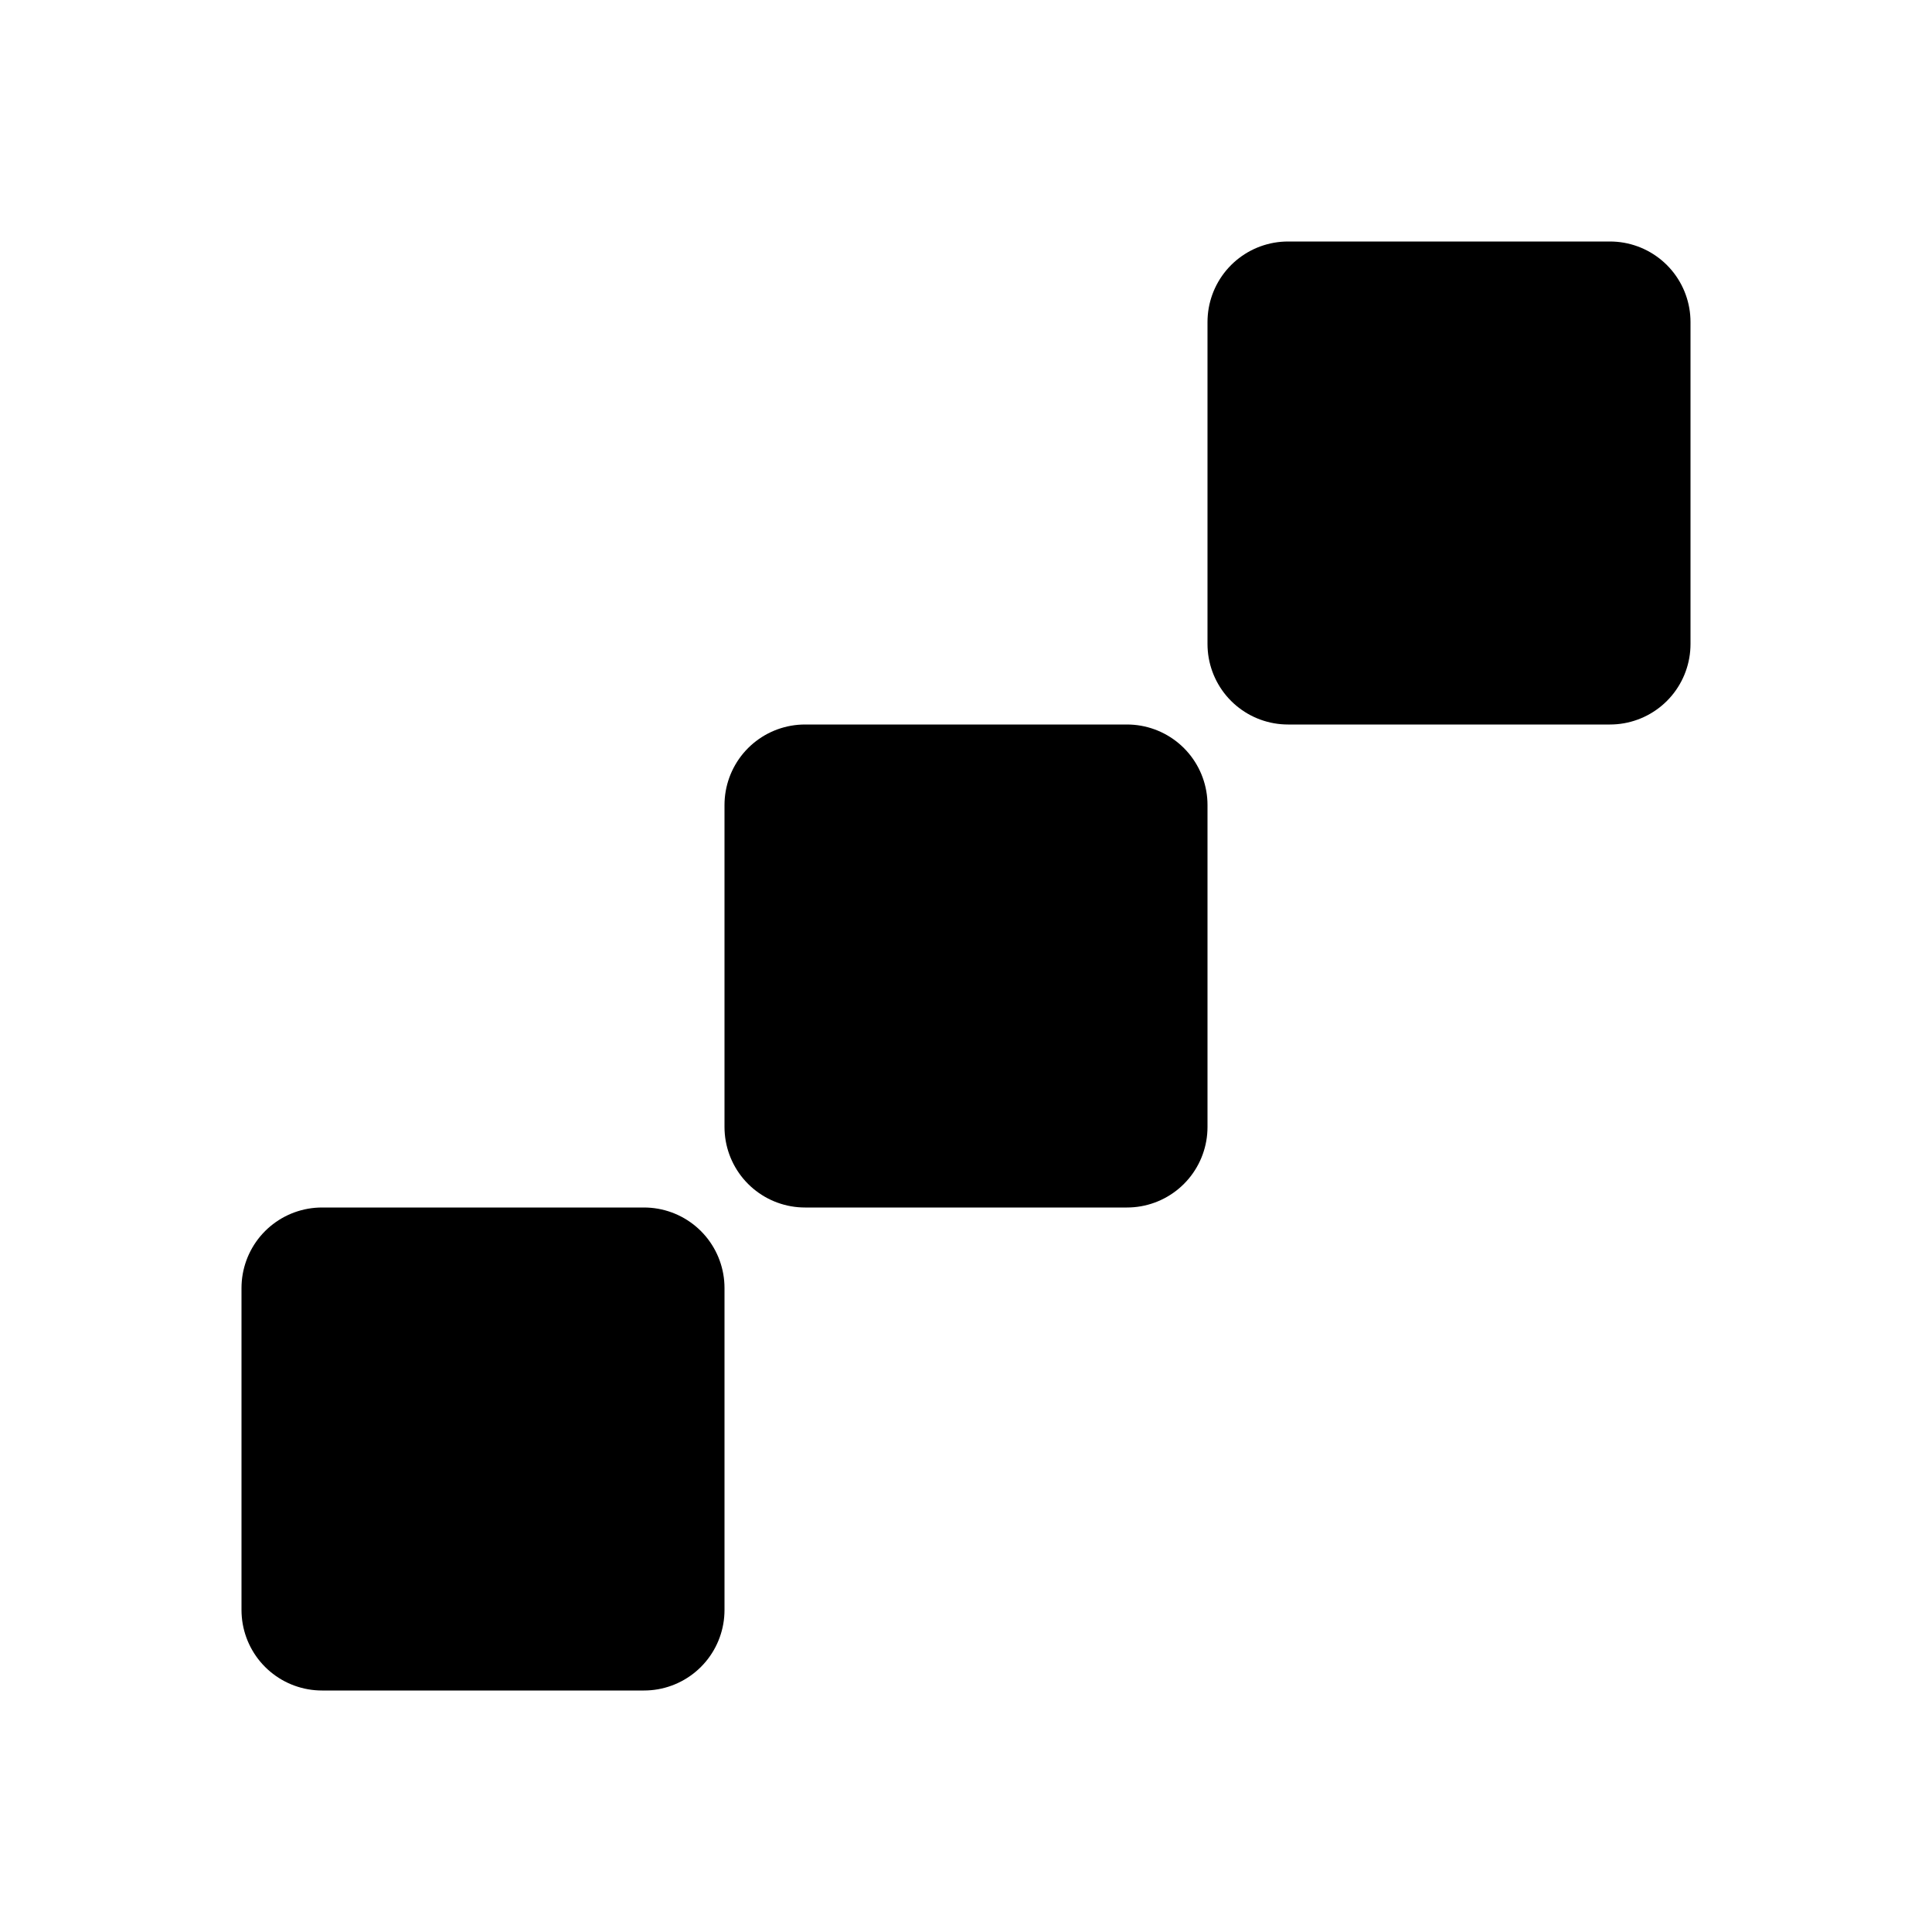
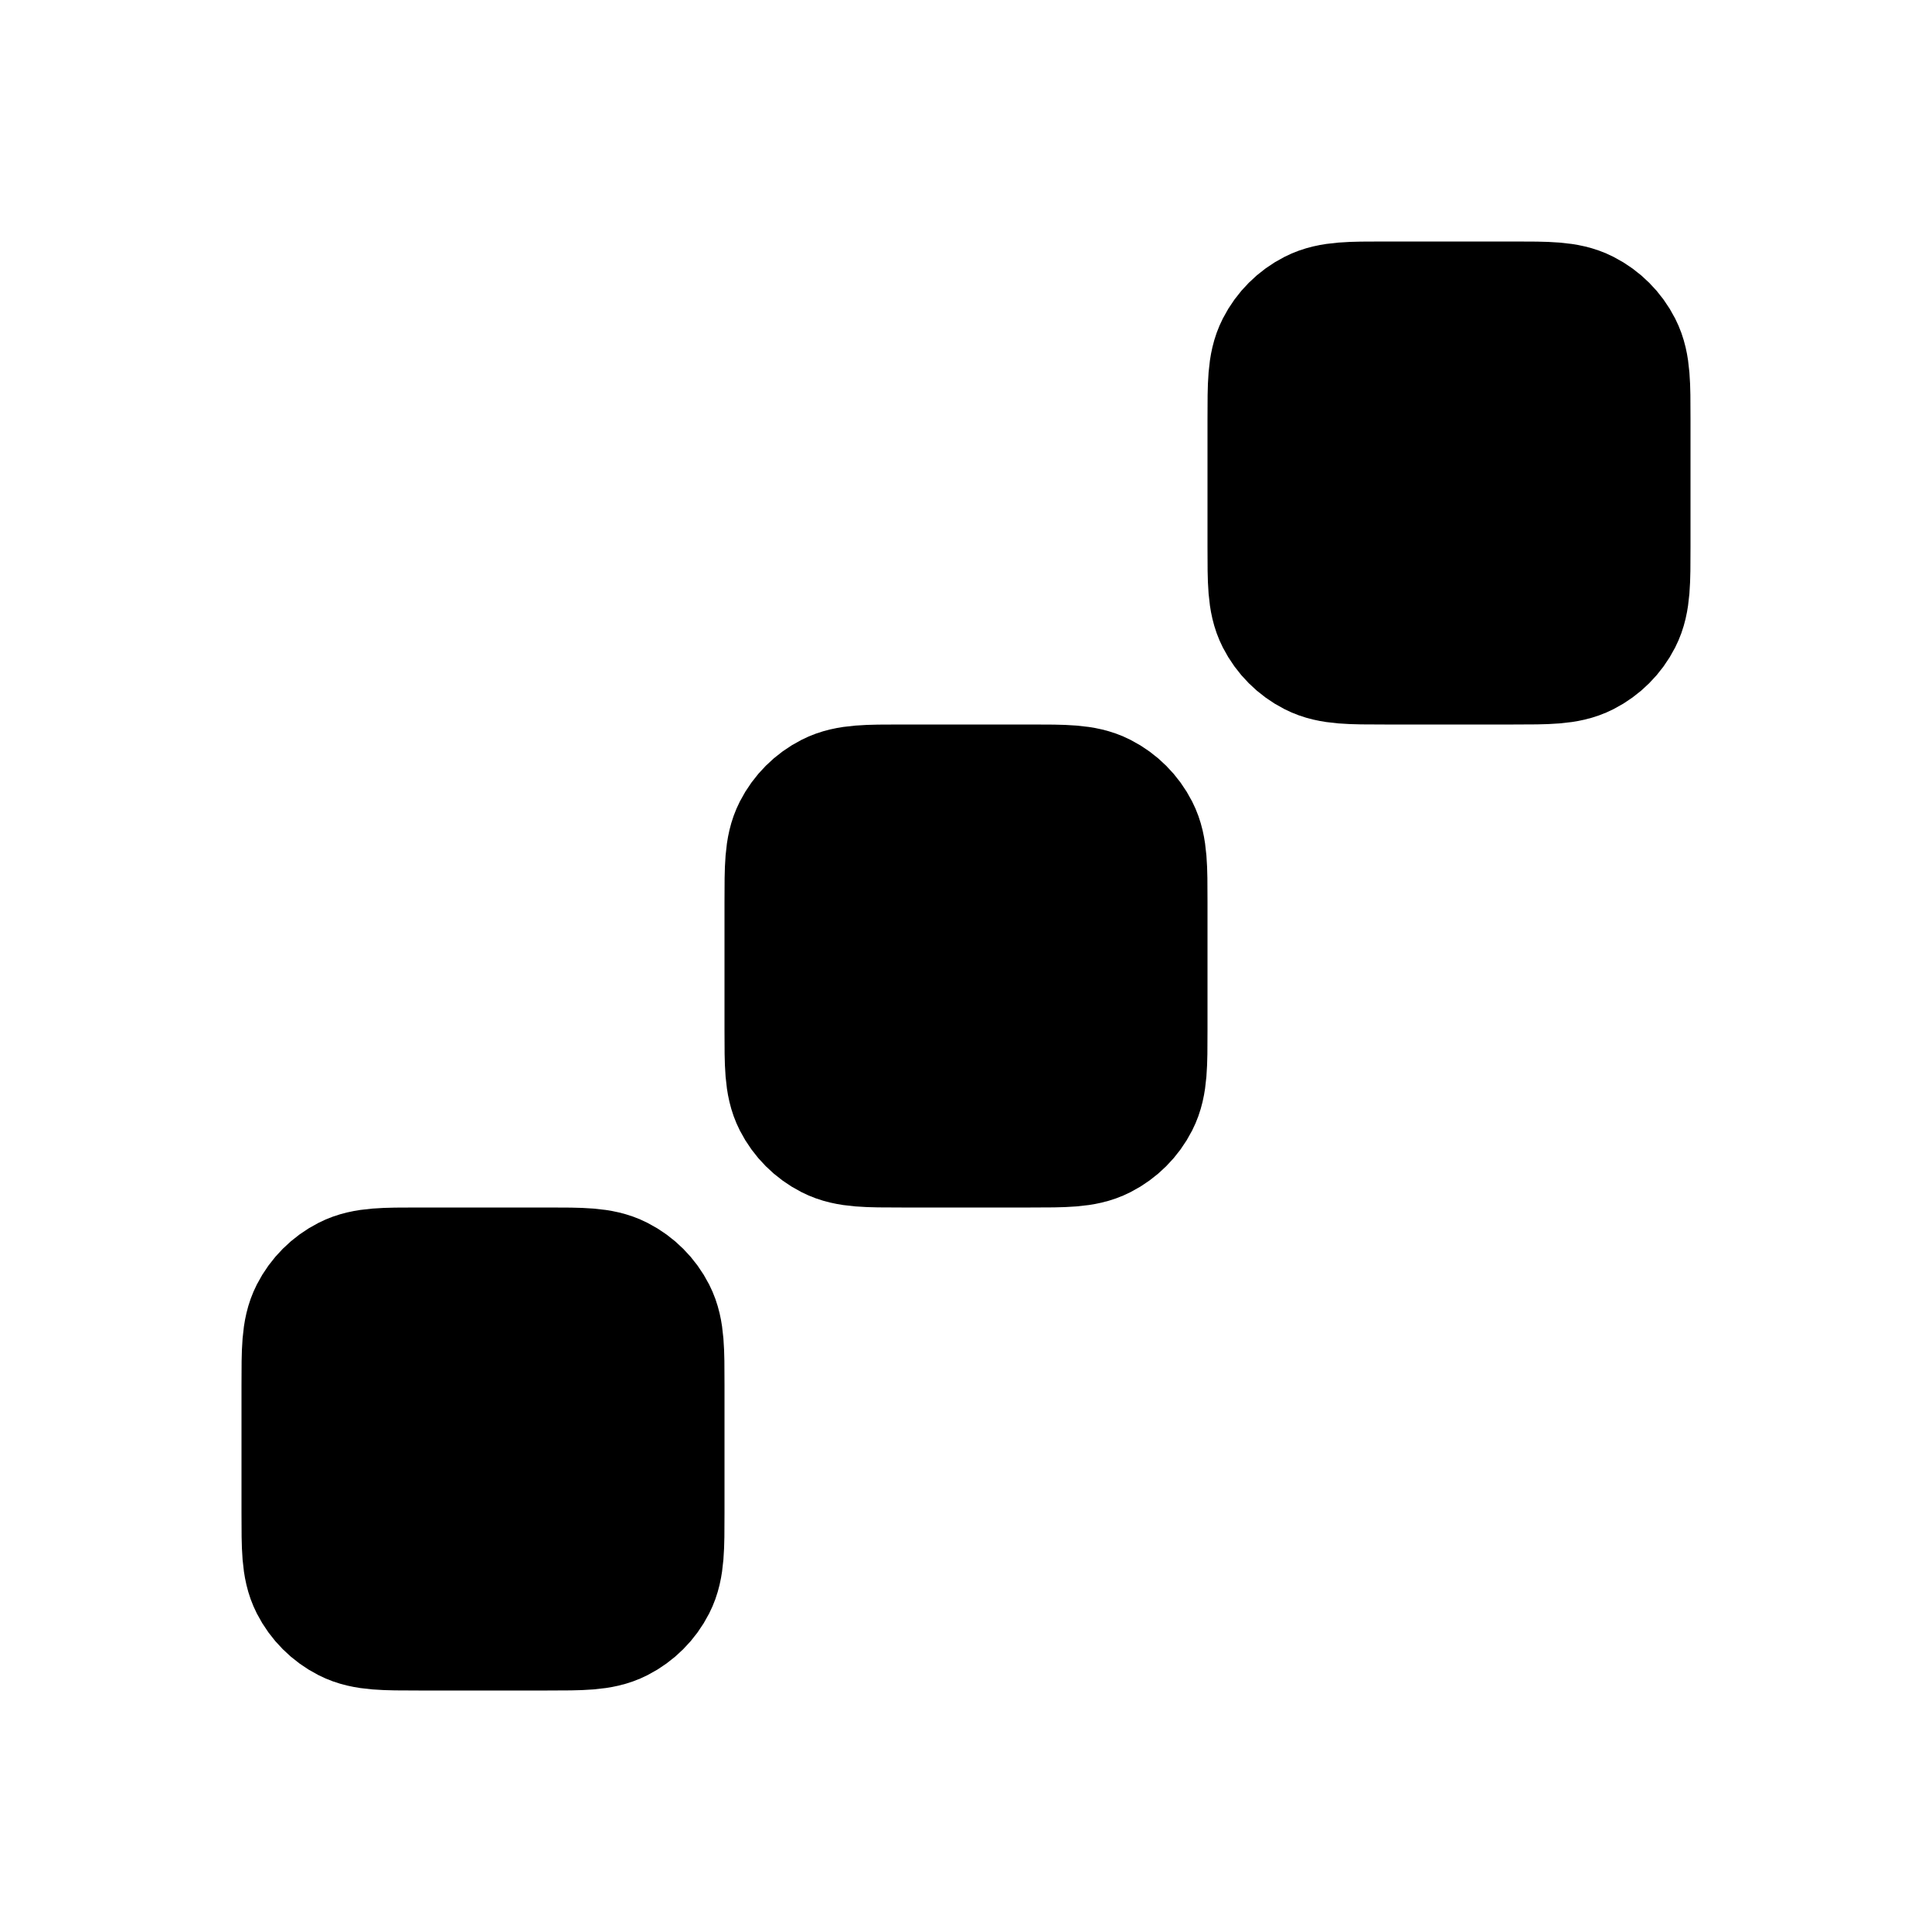
<svg xmlns="http://www.w3.org/2000/svg" viewBox="0 0 24 24" width="24" height="24">
-   <path d="M4 16L8 16L8 20L4 20ZM10 10L14 10L14 14L10 14ZM16 4L20 4L20 8L16 8Z" fill="currentColor" stroke="currentColor" stroke-width="2" stroke-linejoin="round" />
+   <path d="M5.2 16L6.8 16C7.22 16 7.43 16 7.59 16.082A0.75 0.75 0 0 1 7.918 16.41C8 16.57 8 16.78 8 17.2L8 18.8C8 19.22 8 19.43 7.918 19.59A0.75 0.75 0 0 1 7.59 19.918C7.43 20 7.22 20 6.8 20L5.2 20C4.78 20 4.57 20 4.41 19.918A0.75 0.75 0 0 1 4.082 19.59C4 19.43 4 19.22 4 18.8L4 17.2C4 16.78 4 16.57 4.082 16.41A0.75 0.75 0 0 1 4.41 16.082C4.57 16 4.78 16 5.2 16ZM11.2 10L12.8 10C13.22 10 13.43 10 13.59 10.082A0.75 0.75 0 0 1 13.918 10.41C14 10.57 14 10.78 14 11.2L14 12.8C14 13.22 14 13.43 13.918 13.59A0.75 0.75 0 0 1 13.59 13.918C13.43 14 13.22 14 12.8 14L11.2 14C10.78 14 10.57 14 10.41 13.918A0.75 0.75 0 0 1 10.082 13.59C10 13.43 10 13.22 10 12.8L10 11.2C10 10.78 10 10.57 10.082 10.41A0.75 0.75 0 0 1 10.41 10.082C10.57 10 10.78 10 11.2 10ZM17.2 4L18.8 4C19.22 4 19.43 4 19.59 4.082A0.75 0.75 0 0 1 19.918 4.41C20 4.57 20 4.78 20 5.2L20 6.8C20 7.22 20 7.43 19.918 7.59A0.75 0.75 0 0 1 19.59 7.918C19.43 8 19.22 8 18.8 8L17.2 8C16.78 8 16.57 8 16.41 7.918A0.75 0.75 0 0 1 16.082 7.59C16 7.43 16 7.22 16 6.8L16 5.2C16 4.78 16 4.57 16.082 4.41A0.75 0.75 0 0 1 16.41 4.082C16.57 4 16.78 4 17.2 4Z" fill="currentColor" stroke="currentColor" stroke-width="2" stroke-linejoin="round" />
</svg>
